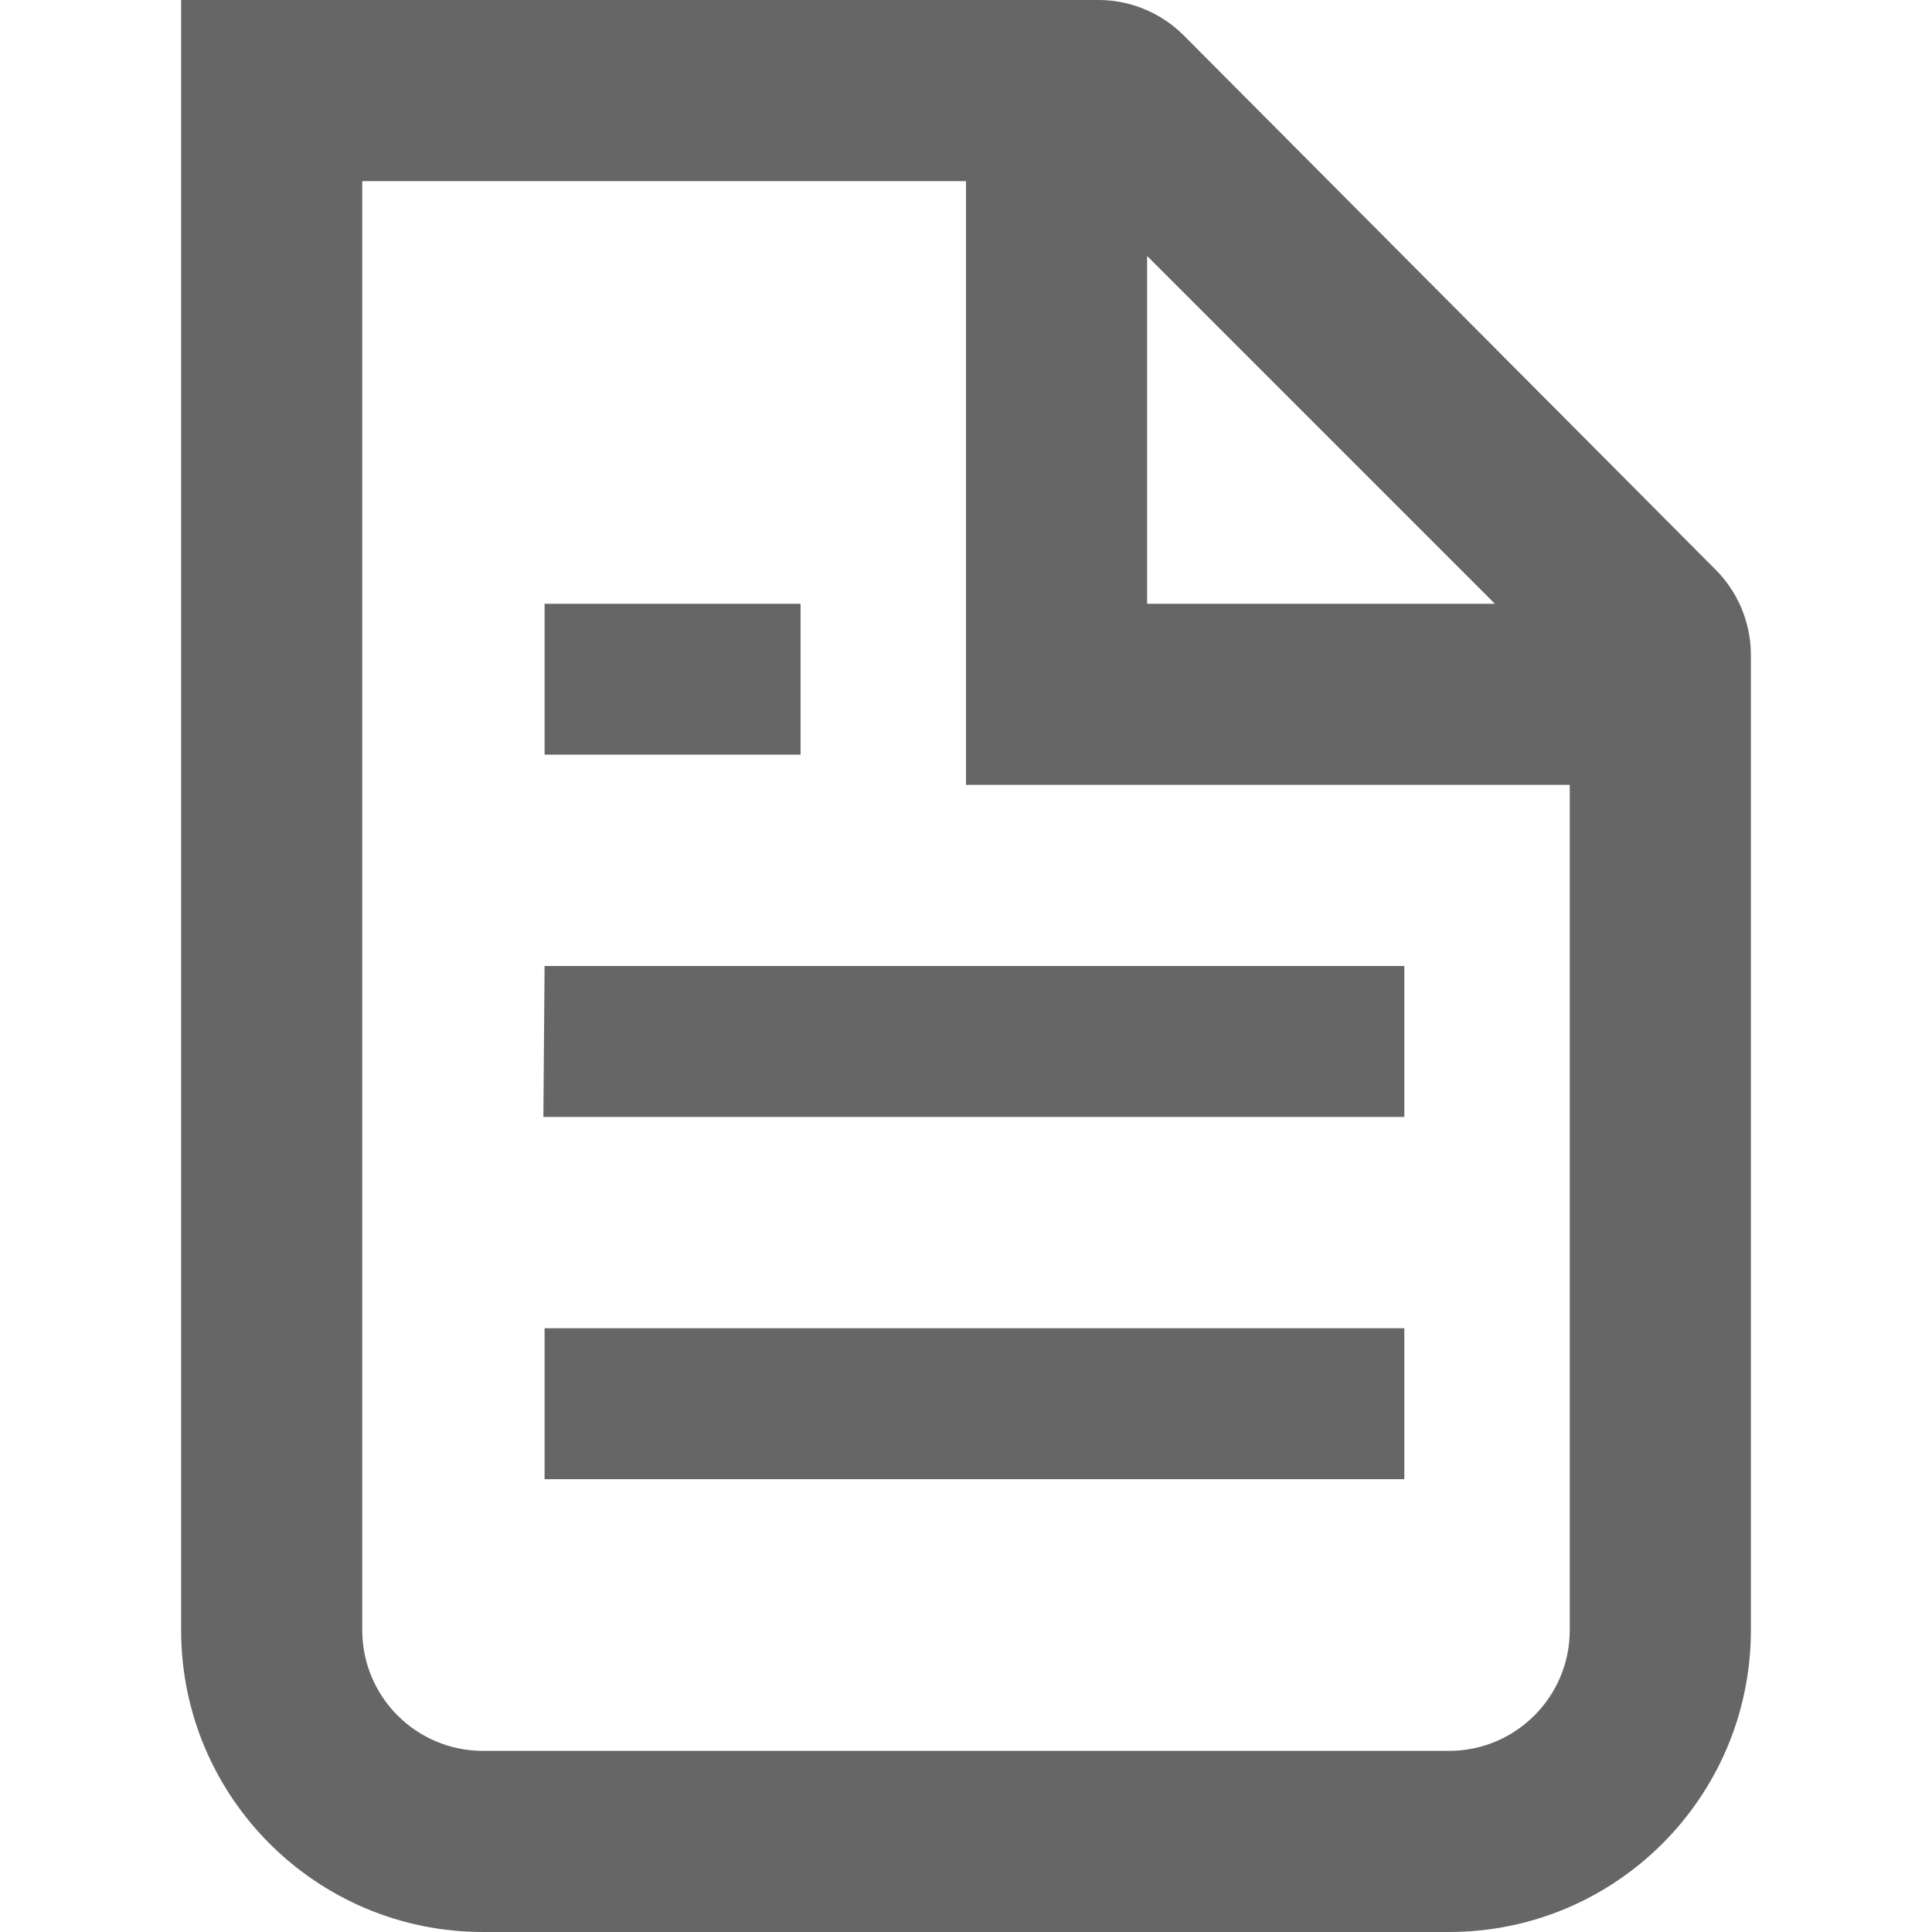
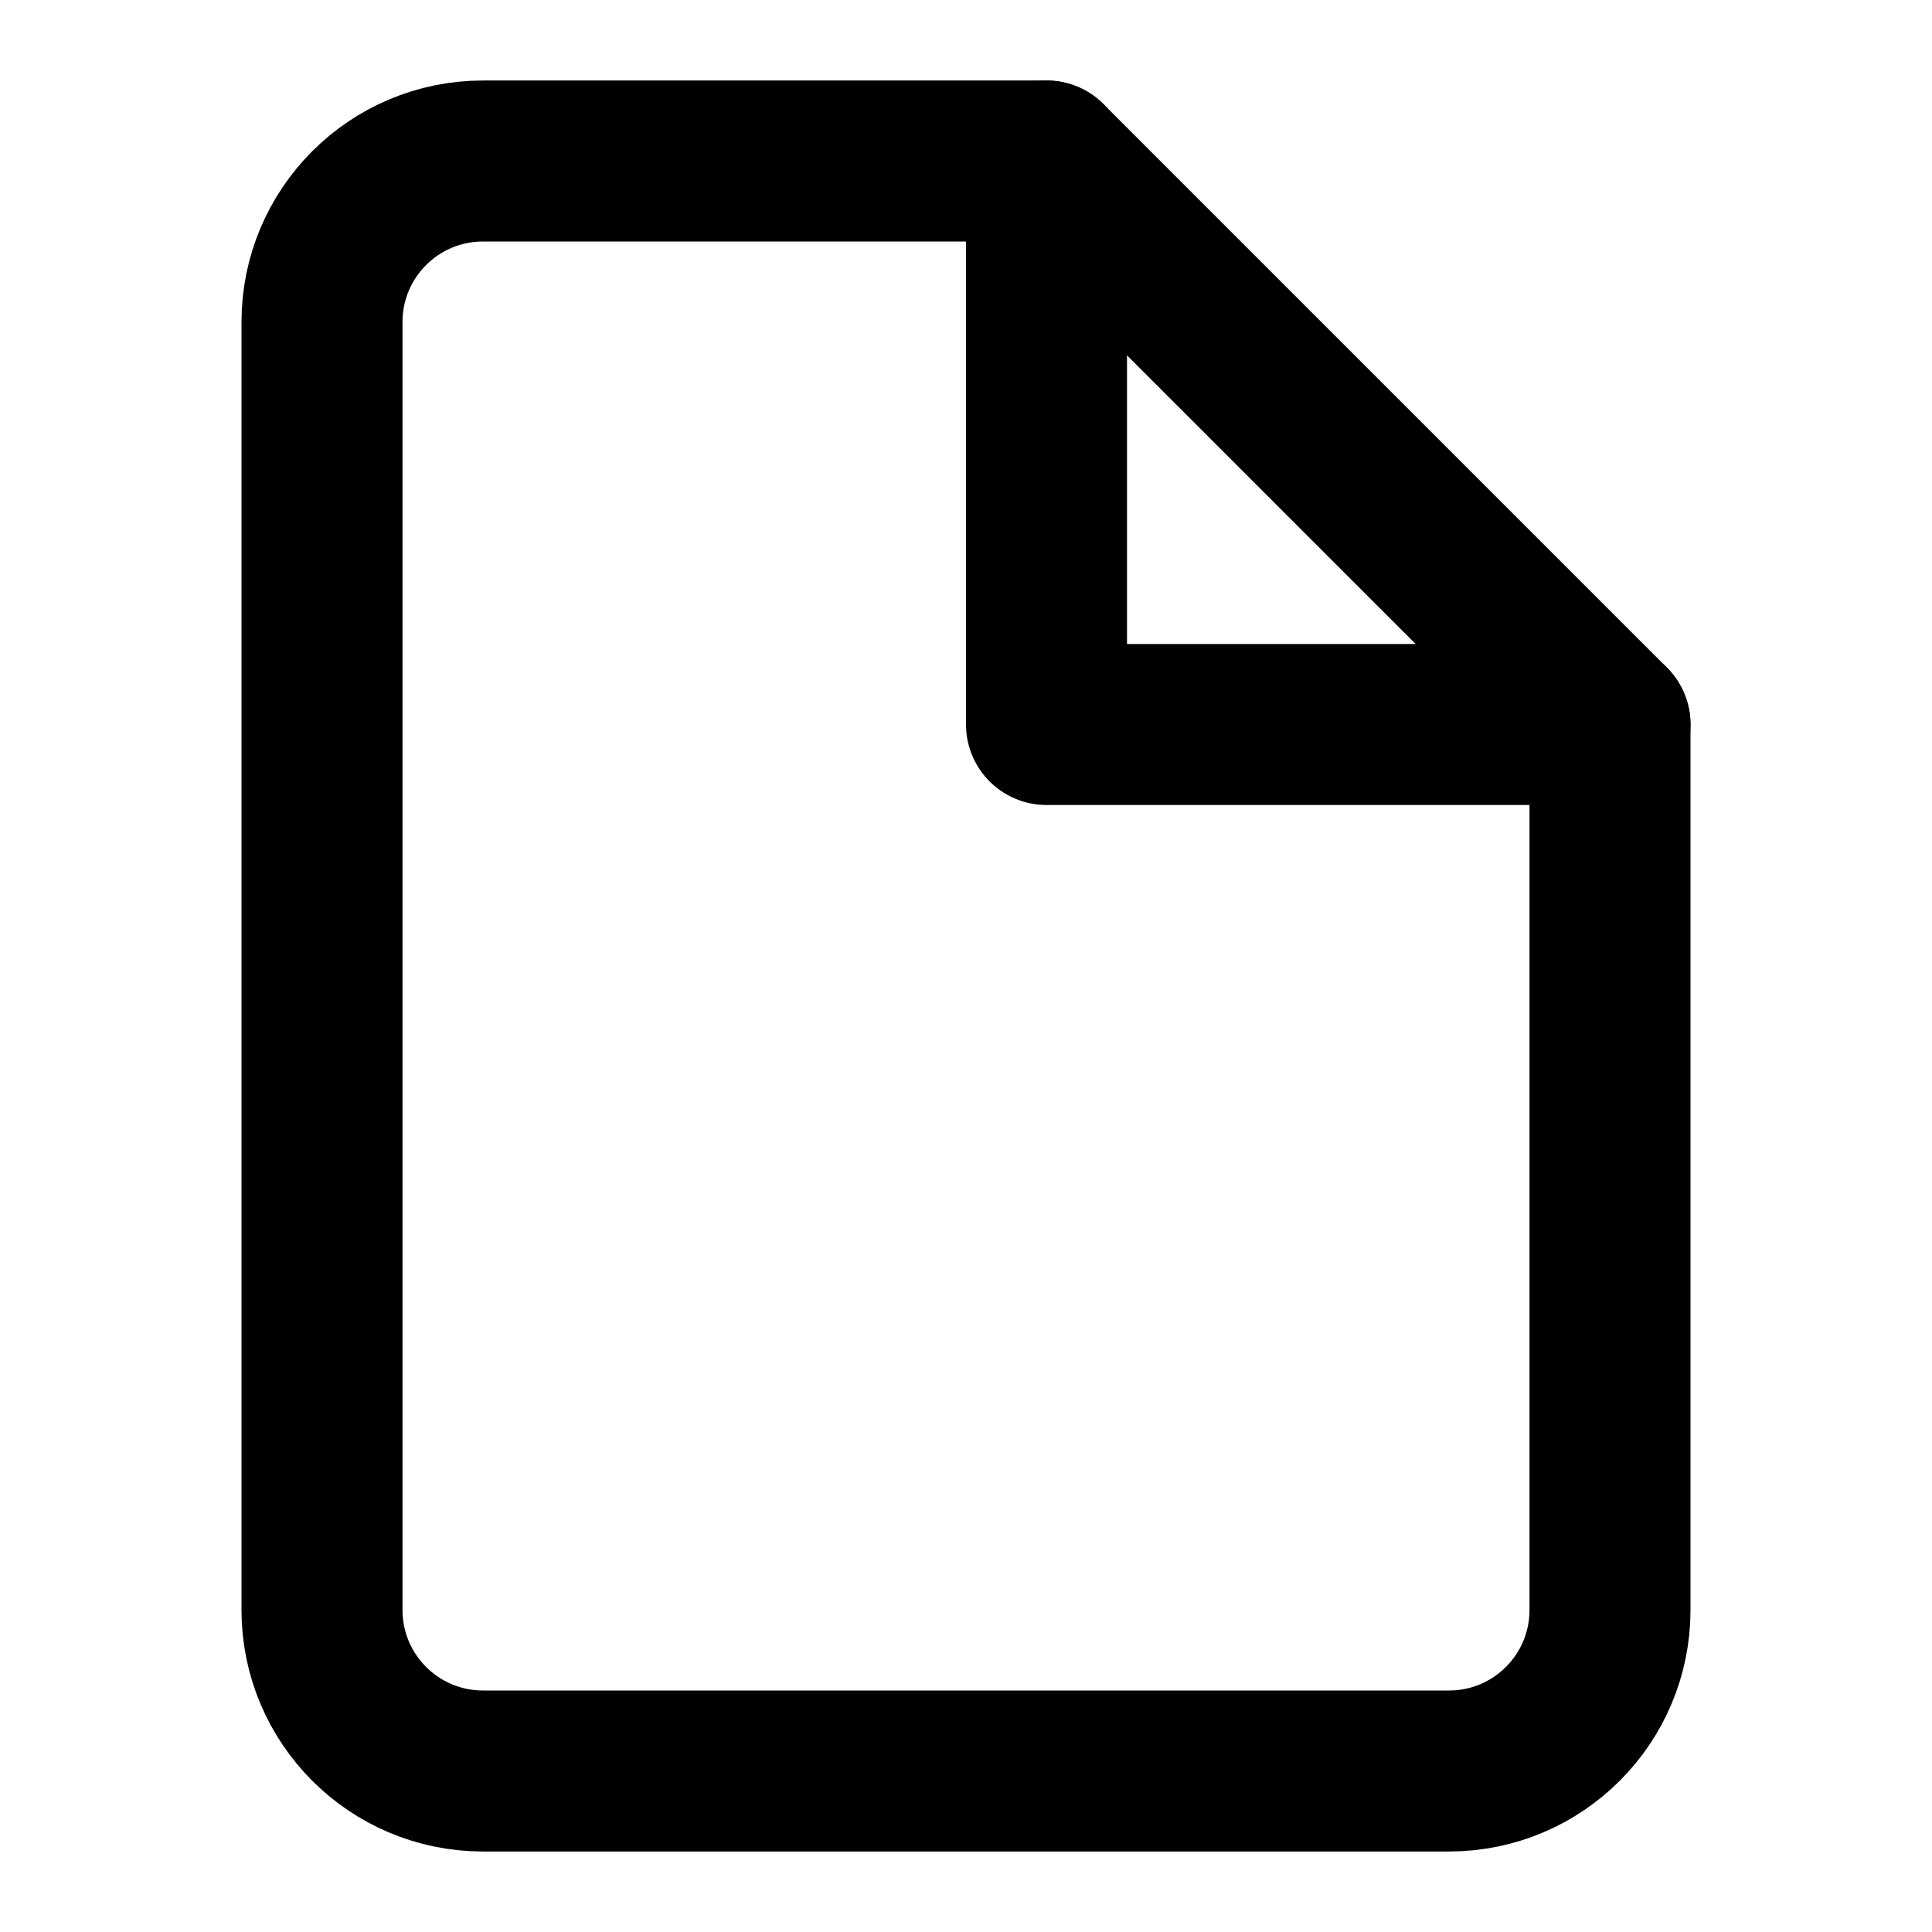
- <svg xmlns="http://www.w3.org/2000/svg" fill="none" viewBox="0 0 16 16">
-   <path d="M14.5 13.5V5.41a1 1 0 0 0-.3-.7L9.8.29A1 1 0 0 0 9.08 0H1.5v13.5A2.5 2.5 0 0 0 4 16h8a2.5 2.5 0 0 0 2.5-2.5m-1.5 0v-7H8v-5H3v12a1 1 0 0 0 1 1h8a1 1 0 0 0 1-1M9.5 5V2.12L12.38 5zM5.13 5h-.62v1.25h2.12V5zm-.62 3h7.12v1.25H4.5zm.62 3h-.62v1.25h7.12V11z" clip-rule="evenodd" fill="#666" fill-rule="evenodd" />
+ <svg xmlns="http://www.w3.org/2000/svg" viewBox="0 0 24 24" fill="none" stroke="currentColor" stroke-width="2" stroke-linecap="round" stroke-linejoin="round">
+   <path d="M13 2H6a2 2 0 0 0-2 2v16a2 2 0 0 0 2 2h12a2 2 0 0 0 2-2V9z" />
+   <polyline points="13 2 13 9 20 9" />
</svg>
